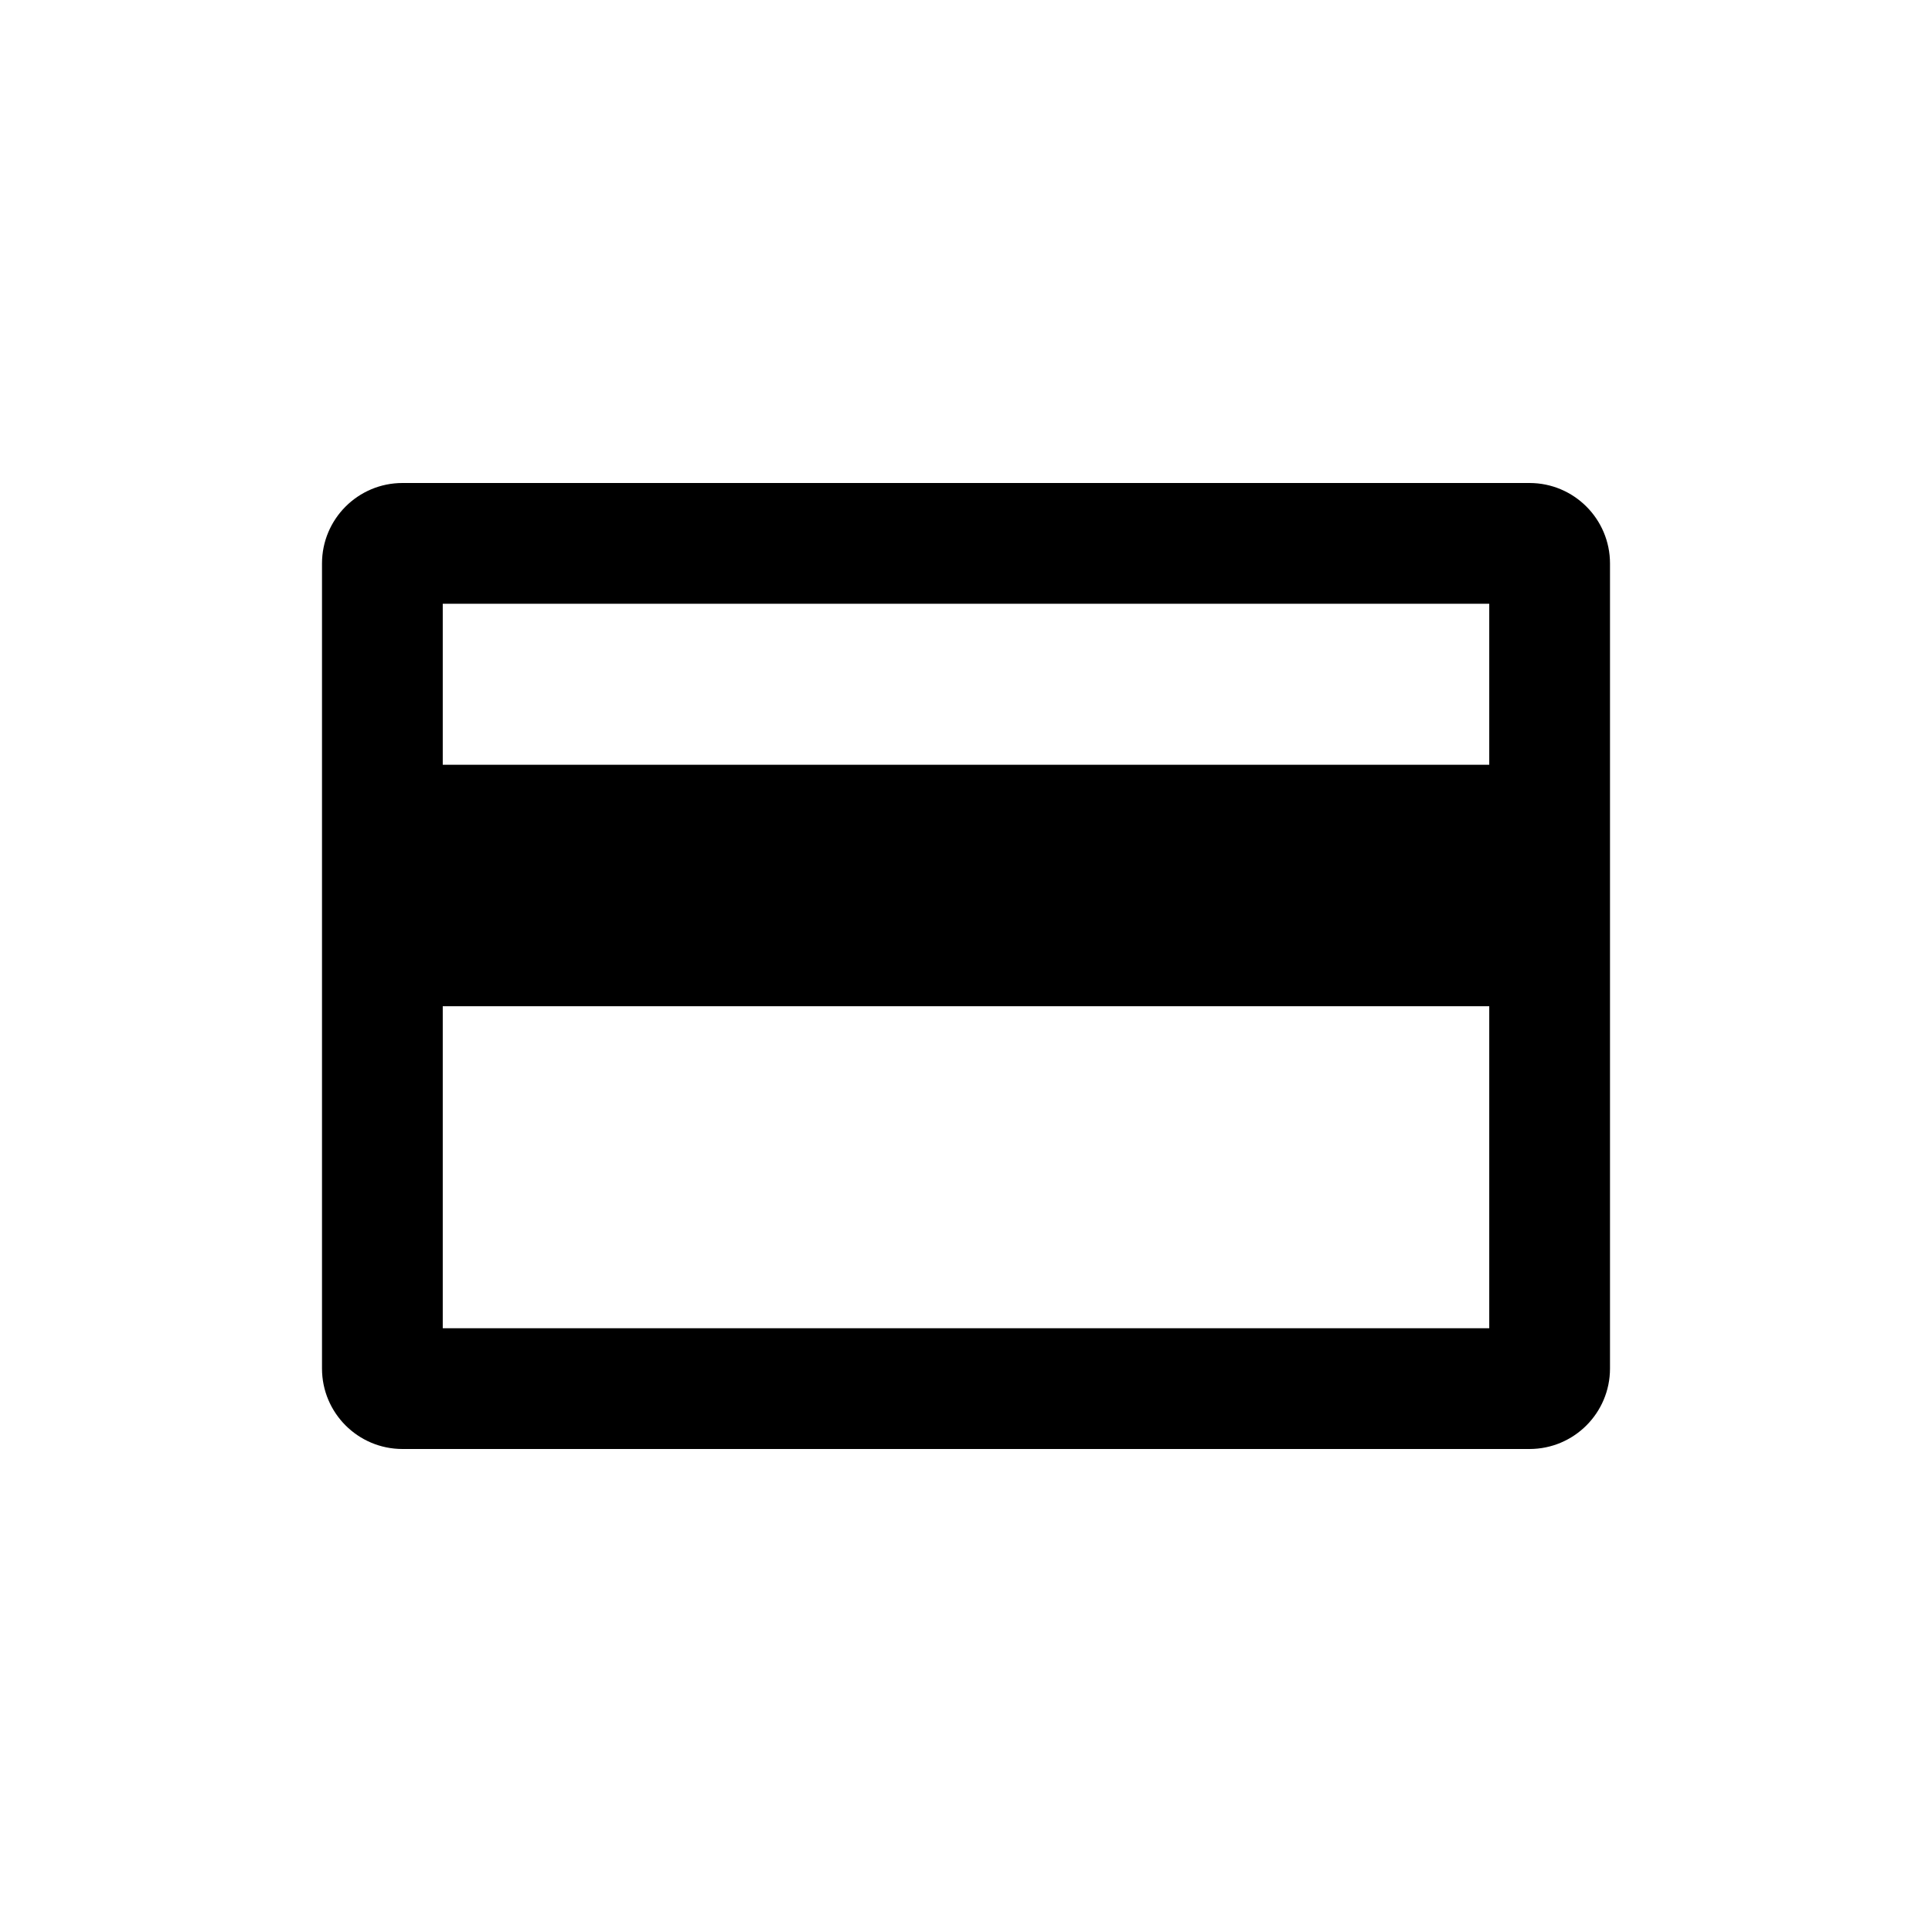
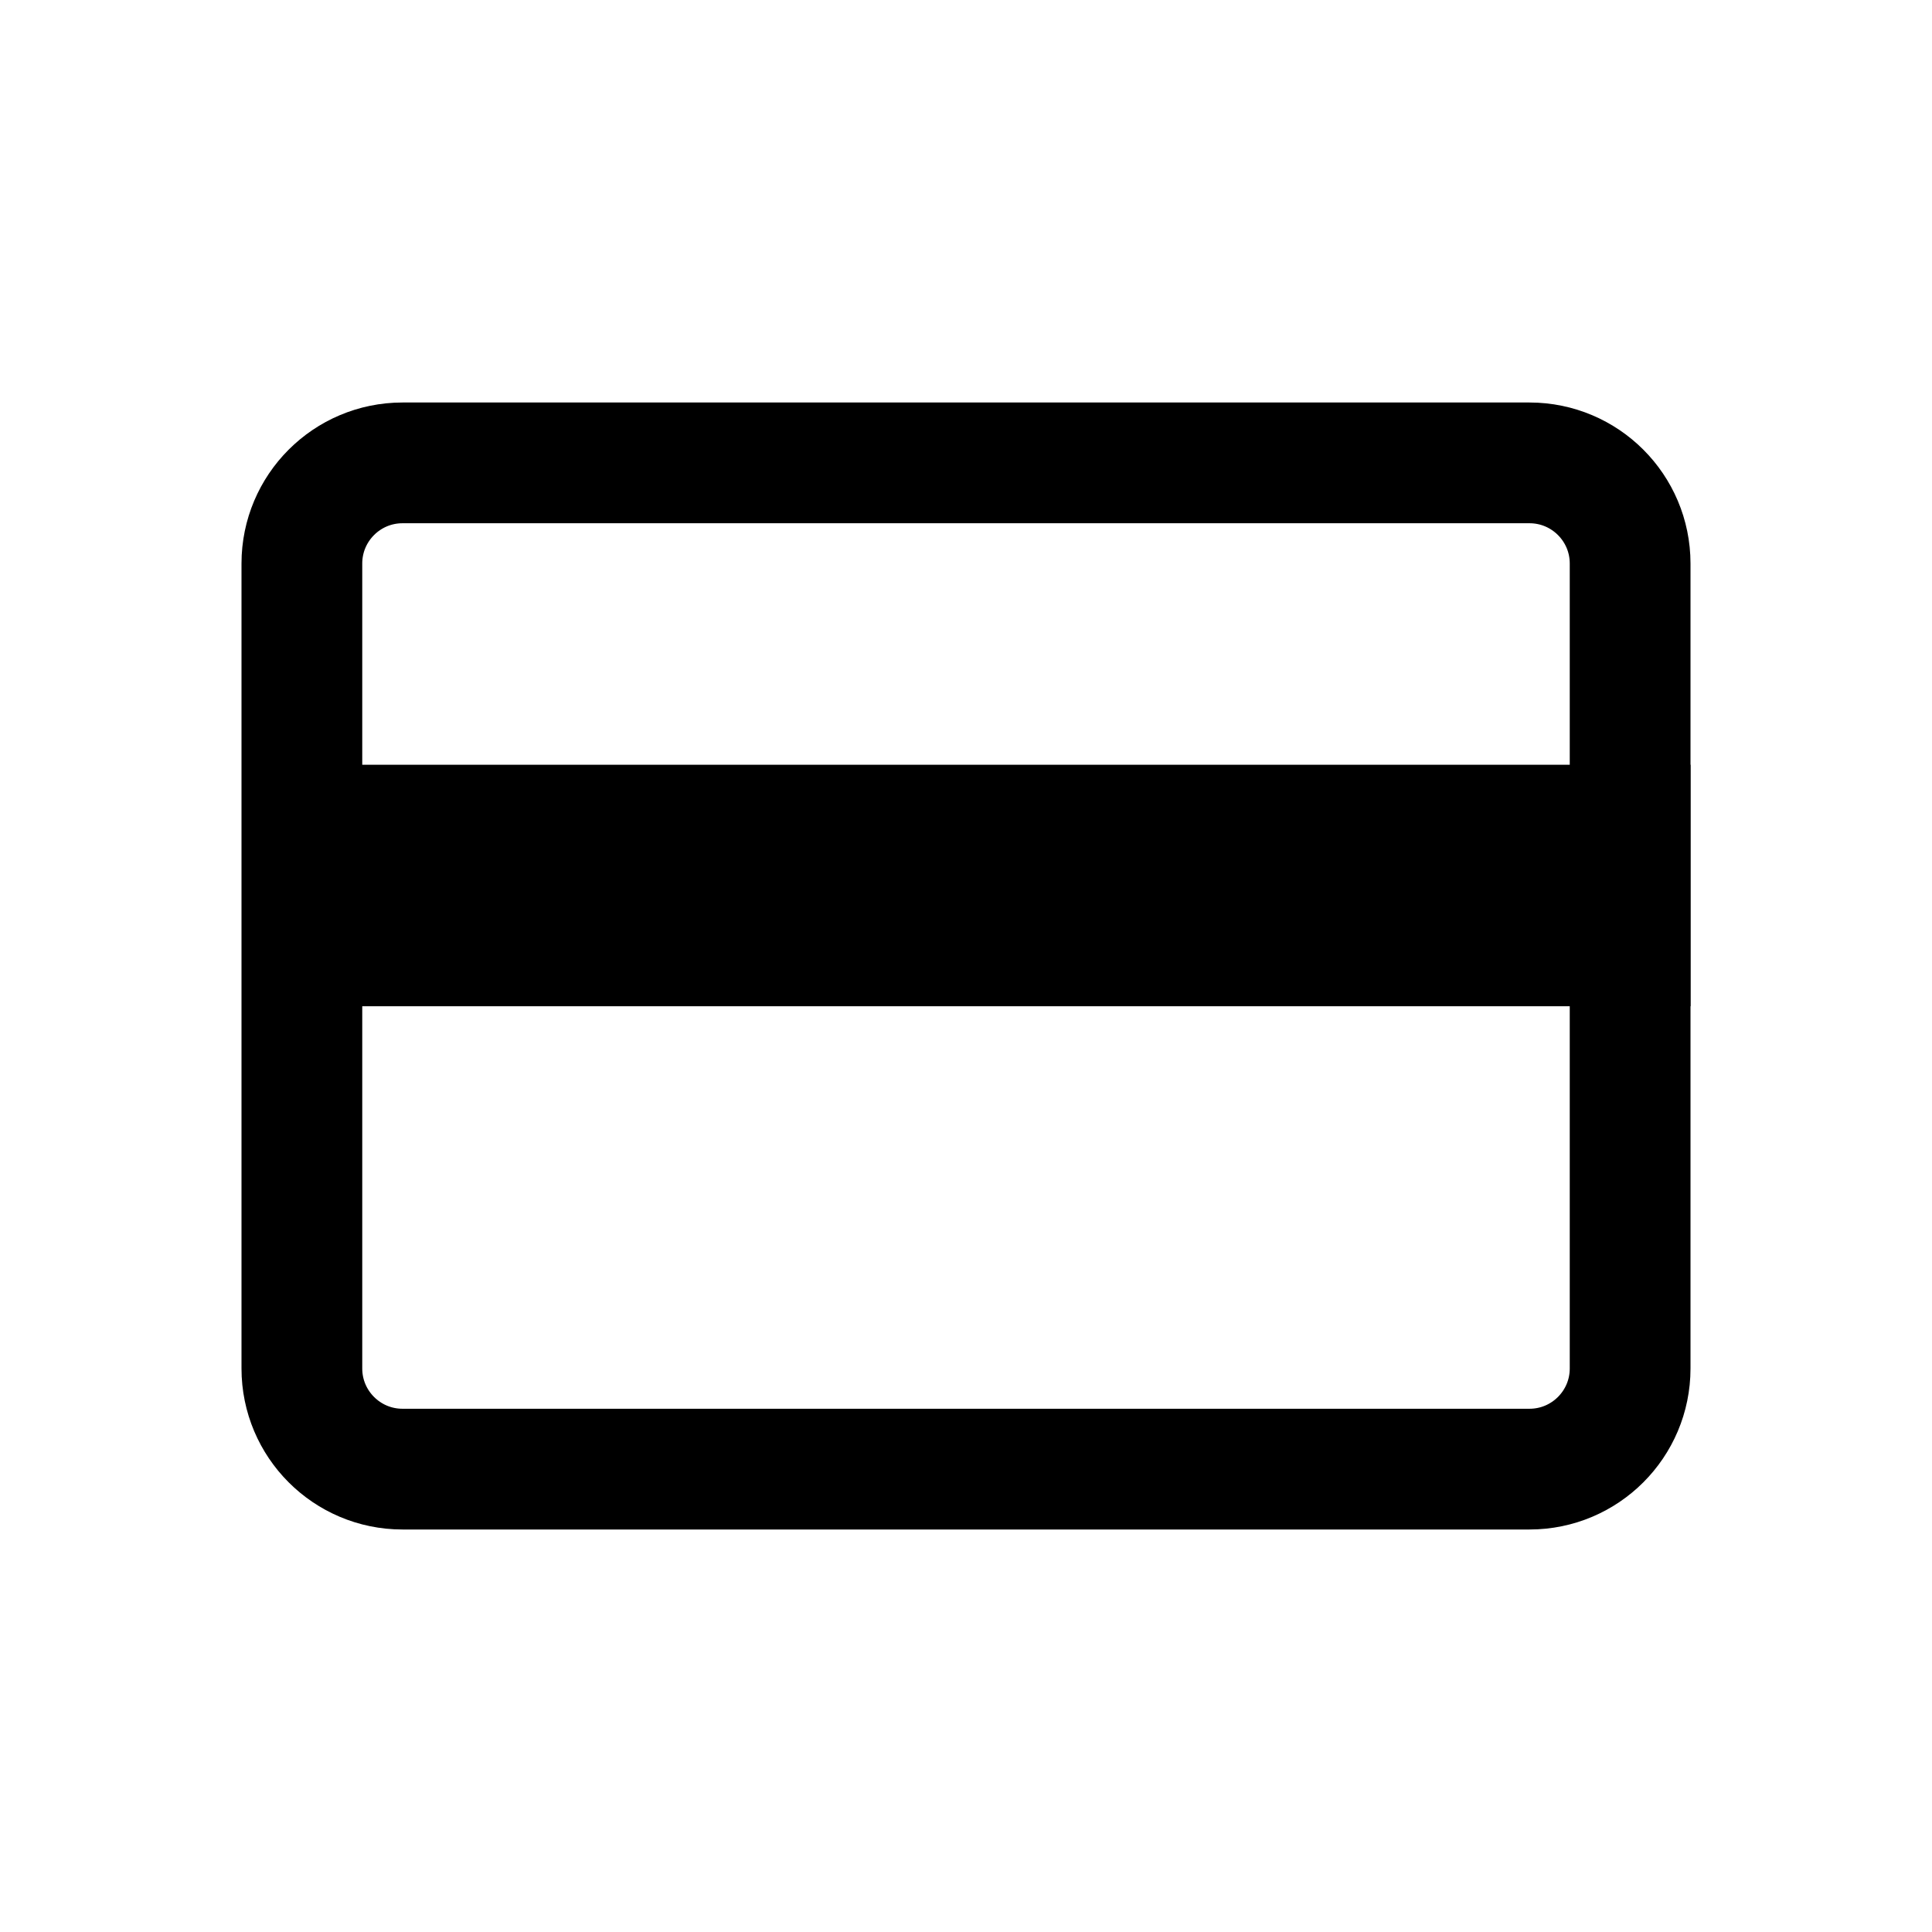
- <svg xmlns="http://www.w3.org/2000/svg" viewBox="0 0 24 24" fill="currentColor">
-   <path fill-rule="evenodd" clip-rule="evenodd" d="M5.5 9.5v-2h13v2h-13zm0 3v4h13v-4h-13zM4 7a1 1 0 011-1h14a1 1 0 011 1v10a1 1 0 01-1 1H5a1 1 0 01-1-1V7z" />
+ <svg xmlns="http://www.w3.org/2000/svg" viewBox="0 0 24 24" style="fill: none" stroke="currentColor" stroke-width="1.5">
+   <path d="M3.75 7C3.75 6.31 4.31 5.75 5 5.75H19C19.69 5.75 20.25 6.31 20.25 7V17C20.25 17.69 19.69 18.25 19 18.25H5C4.31 18.25 3.75 17.69 3.75 17V7Z" vector-effect="non-scaling-stroke" />
+   <path d="M4.25 10.25H20.25V11.75H4.25V10.25Z" fill="currentColor" vector-effect="non-scaling-stroke" />
</svg>
